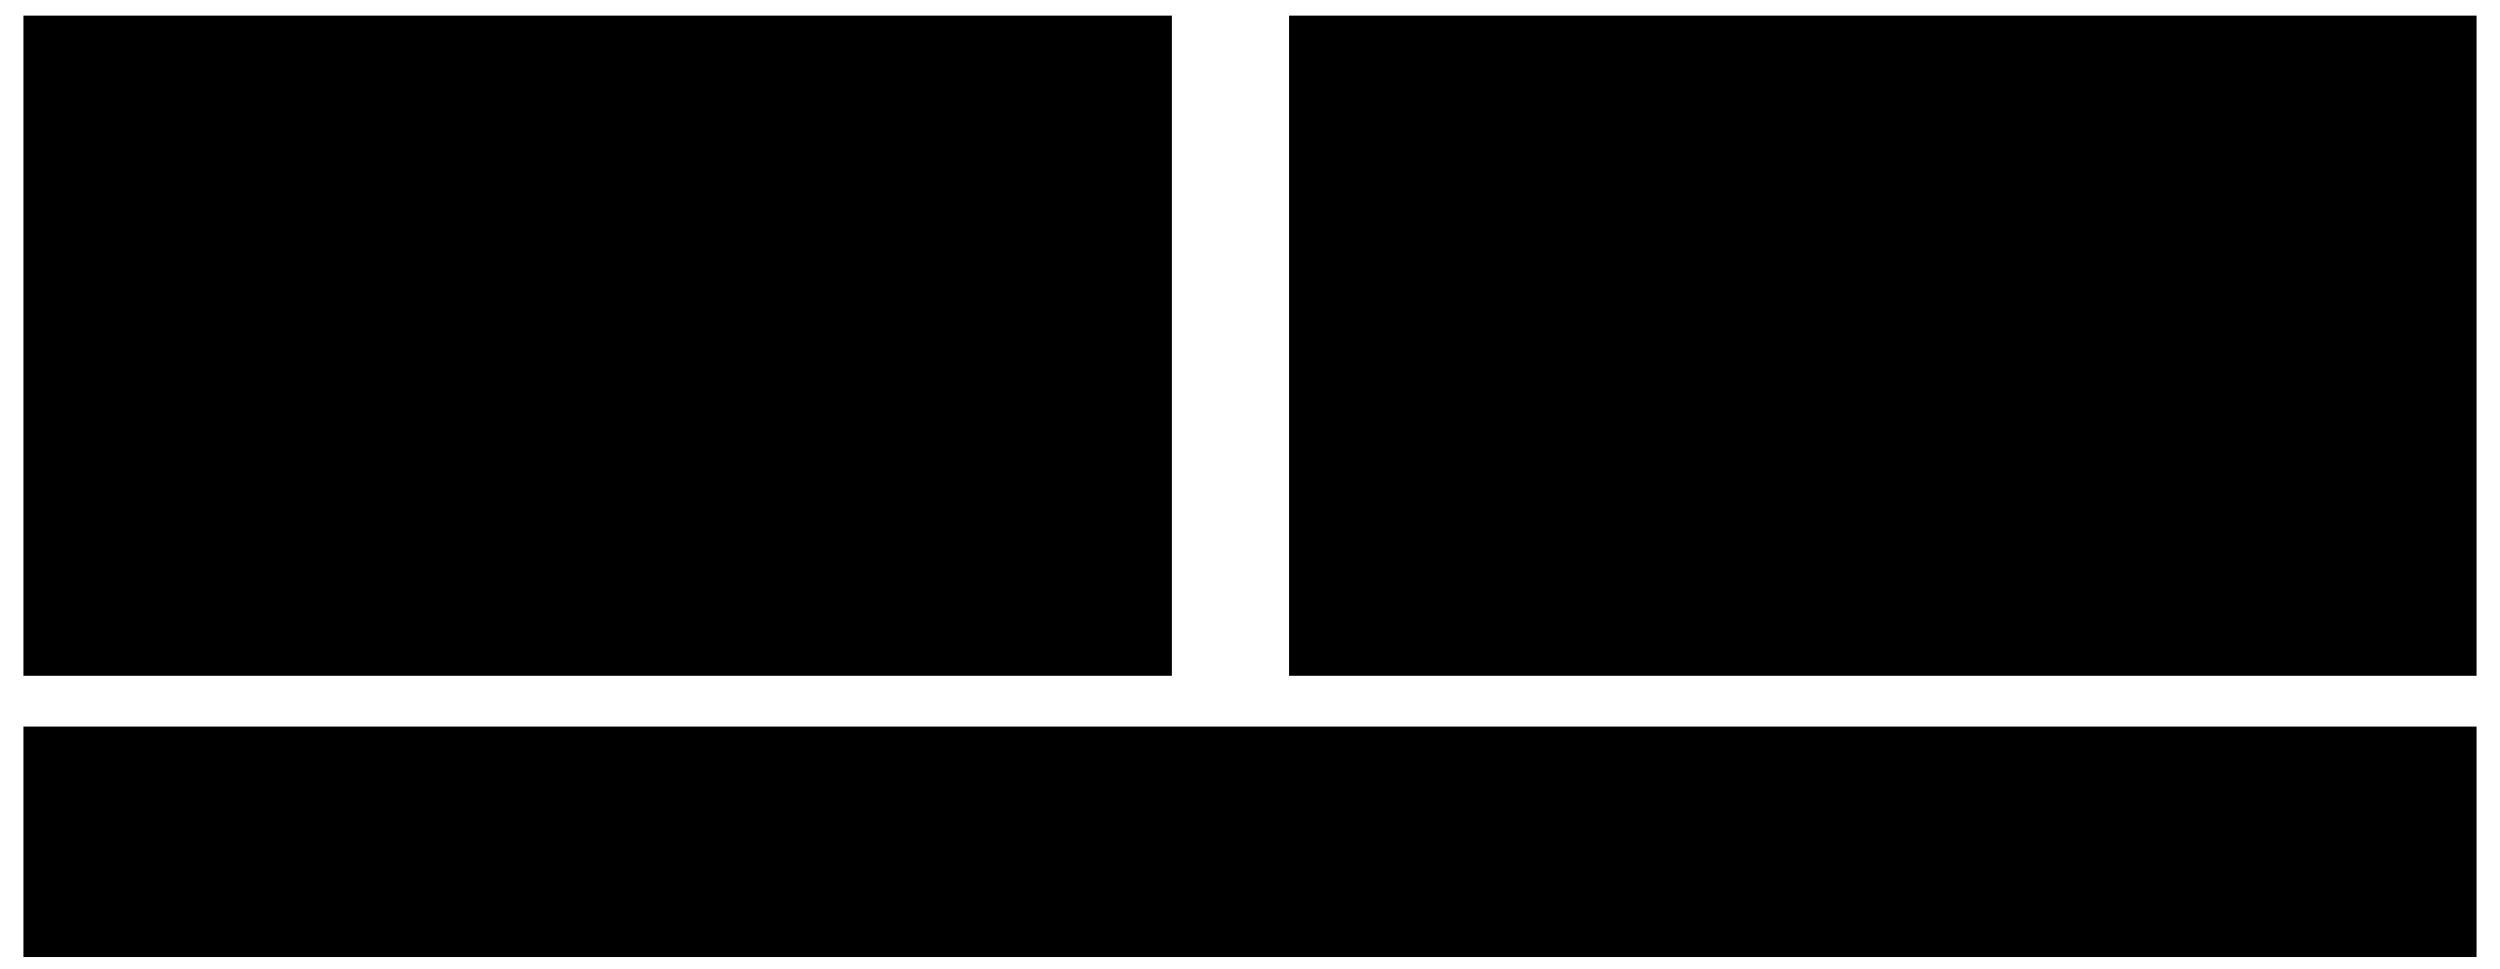
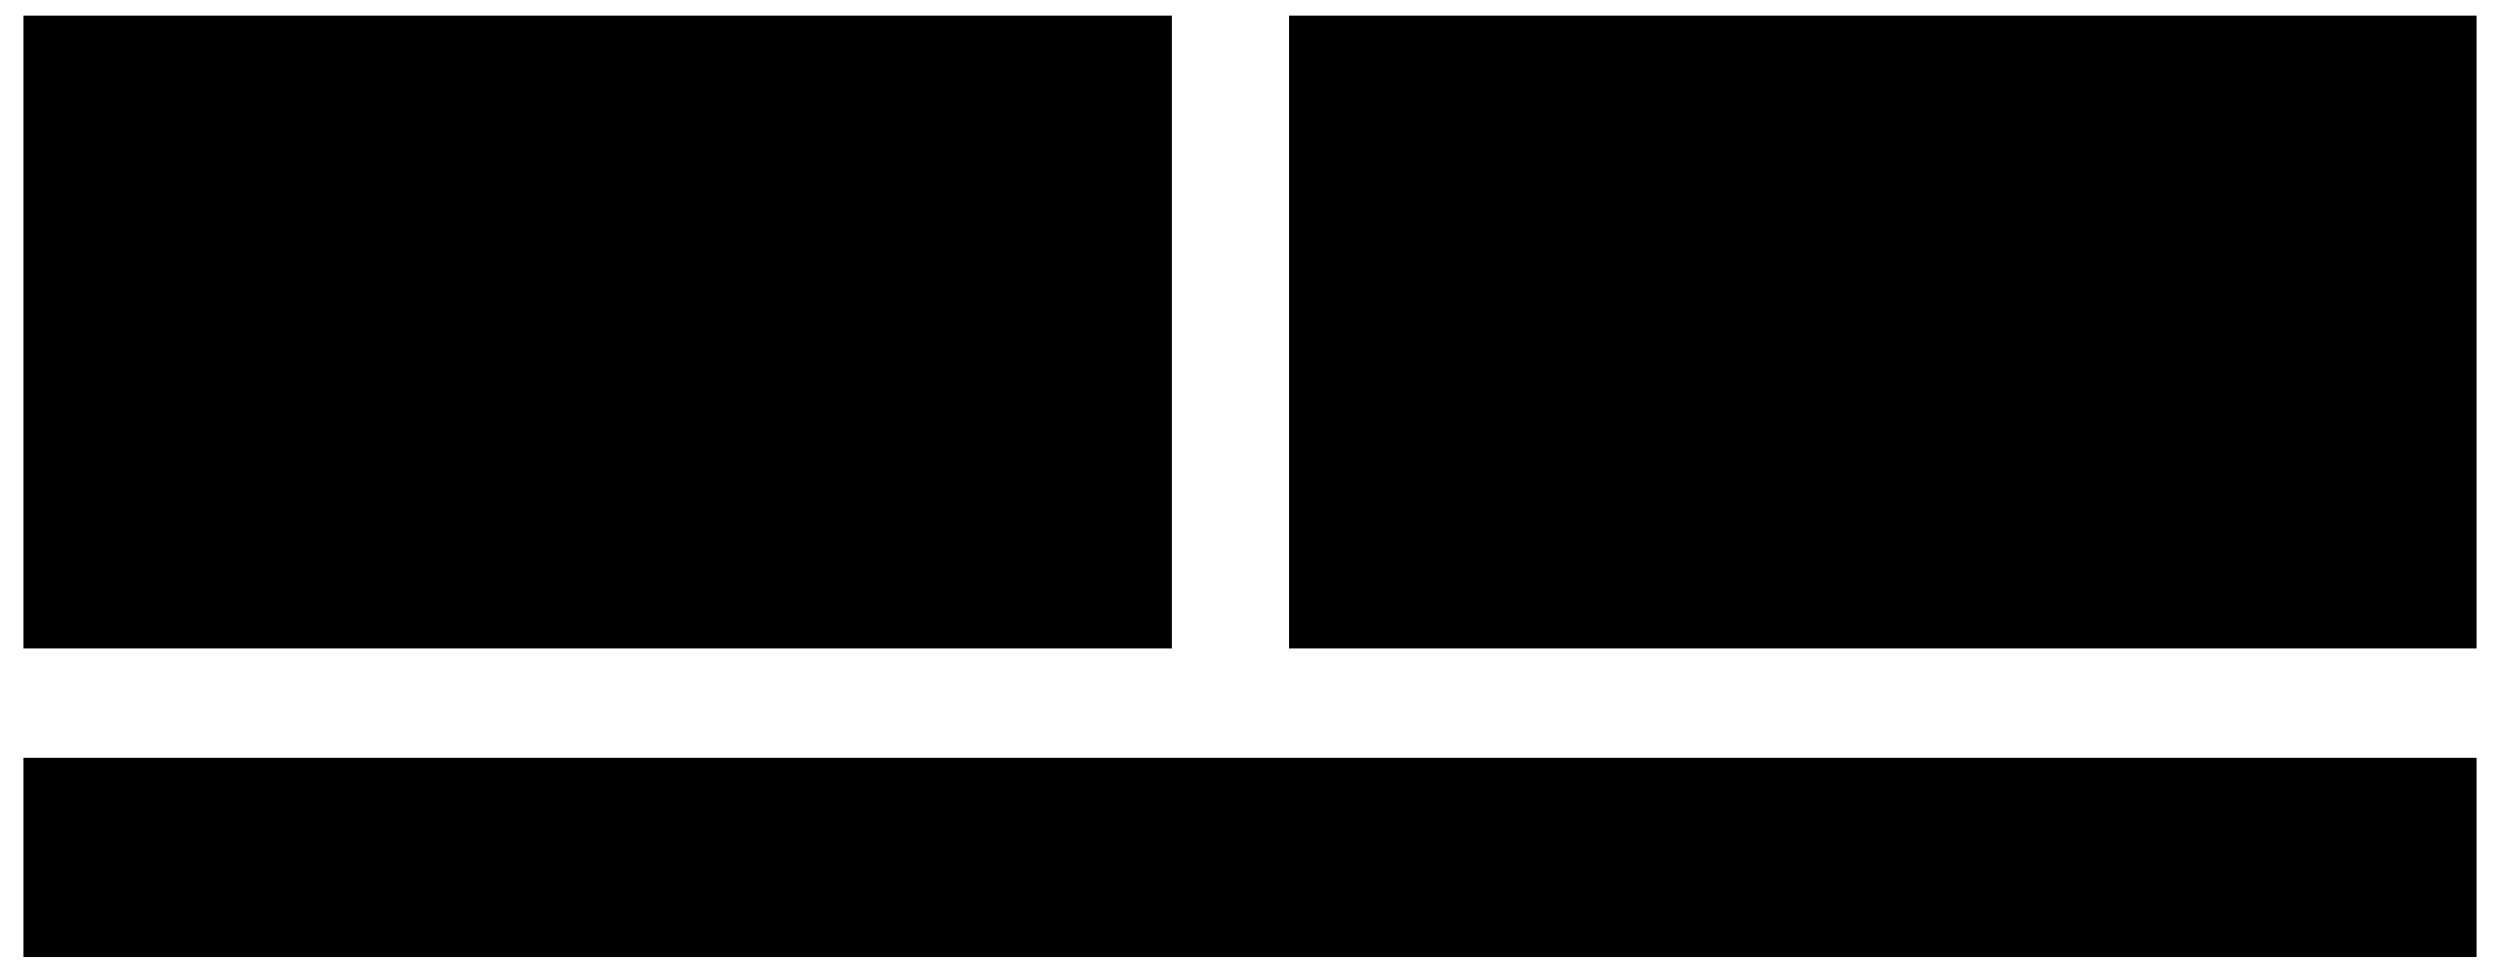
- <svg xmlns="http://www.w3.org/2000/svg" viewBox="0 0 640 248" style="min-width:470px" role="img" aria-label="申請者と申請書で目的を示す。経費の精算という複数作業の目的から、差し戻された申請の修正と再提出へ進む。証憑だけを修正した場合、上長の承認は維持し、経理は確認し直す要件を人物と証憑で示す。下段には開発者の作業目的と、要件確認、設計と実装、レビューの作業を別枠で示す。">
-   <rect class="field" x="6" y="4" width="294" height="169" />
+ <svg xmlns="http://www.w3.org/2000/svg" viewBox="0 0 640 248" style="min-width:470px" role="img" aria-label="申請者の目的の大きさを、経費精算全体と、一回の作業で達成する申請の修正・再提出に分けて示す。目的を満たす要件は既存仕様などで確認し、証憑だけの再提出では上長承認を維持し、経理が再確認する。要件から矢印で開発者の目的と作業へつなぎ、仕様確認、設計・実装・テスト、要件・設計と照合するレビューを示す。">
+   <rect class="field" x="6" y="4" width="294" height="162" />
  <g transform="translate(29 20) scale(.42)">
    <path class="link" d="M12 -14 a12 12 0 1 1 -24 0 a12 12 0 1 1 24 0 M-24 28 v-6 c0 -27 48 -27 48 0 v6" />
  </g>
  <text class="title" x="50" y="25">申請者の目的</text>
-   <rect class="badge" x="18" y="38" width="270" height="44" />
+   <rect class="badge" x="18" y="38" width="270" height="39" />
  <path class="link" d="M30 47 h19 v27 h-19 z M34 54 h11 M34 60 h11 M34 67 h7" />
  <text class="note" x="62" y="53">複数の作業を含む目的</text>
-   <text class="label" x="62" y="71">申請した経費を精算する</text>
-   <path class="flow" d="M153 84 V96" />
-   <rect class="box focus" x="18" y="99" width="270" height="65" />
-   <path class="link" d="M30 114 h19 v32 h-19 z M34 121 h11 M34 127 h8 M42 139 l10 -13 4 3 -10 13 -6 2 z" />
-   <text class="note" x="67" y="115">一回の作業で達成する目的</text>
-   <text class="label" x="67" y="136">差し戻された申請を修正し、</text>
+   <text class="label" x="62" y="69">申請した経費を精算する</text>
+   <path class="flow" d="M153 79 V101" />
+   <rect class="box focus" x="18" y="105" width="270" height="54" />
+   <path class="link" d="M30 118 h19 v32 h-19 z M34 125 h11 M34 131 h8 M42 143 l10 -13 4 3 -10 13 -6 2 z" />
+   <text class="note" x="67" y="120">一回の作業で達成する目的</text>
+   <text class="label" x="67" y="137">差し戻された申請を修正し、</text>
  <text class="label" x="67" y="154">再提出を完了する</text>
  <path class="flow" d="M302 132 H328" />
-   <rect class="field" x="330" y="4" width="304" height="169" />
-   <text class="title" x="344" y="25">この目的を満たす要件</text>
+   <rect class="field" x="330" y="4" width="304" height="162" />
+   <text class="title" x="344" y="25">業務知識・既存仕様で確かめる要件</text>
  <rect class="badge" x="342" y="38" width="280" height="40" />
  <path class="link" d="M353 46 h19 v27 l-3 -2 -3 2 -3 -2 -3 2 -3 -2 -4 2 z M357 53 h11 M357 59 h11 M357 65 h7" />
  <text class="note" x="385" y="54">支出の目的・金額を変えず、</text>
  <text class="note" x="385" y="70">証憑だけを修正して再提出する場合</text>
-   <rect class="badge" x="342" y="90" width="280" height="32" />
-   <g transform="translate(357 105) scale(.28)">
+   <rect class="badge" x="342" y="87" width="280" height="32" />
+   <g transform="translate(357 102) scale(.28)">
    <path class="link" d="M12 -14 a12 12 0 1 1 -24 0 a12 12 0 1 1 24 0 M-24 28 v-6 c0 -27 48 -27 48 0 v6" />
  </g>
-   <path class="link" d="M367 105 a8 8 0 1 0 16 0 a8 8 0 1 0 -16 0 M371 105 l3 3 5 -6" />
-   <text class="label" x="395" y="111">上長の承認を維持する</text>
-   <rect class="badge" x="342" y="133" width="280" height="32" />
-   <g transform="translate(357 148) scale(.28)">
+   <path class="link" d="M367 102 a8 8 0 1 0 16 0 a8 8 0 1 0 -16 0 M371 102 l3 3 5 -6" />
+   <text class="label" x="395" y="108">上長の承認を維持する</text>
+   <rect class="badge" x="342" y="127" width="280" height="32" />
+   <g transform="translate(357 142) scale(.28)">
    <path class="link" d="M12 -14 a12 12 0 1 1 -24 0 a12 12 0 1 1 24 0 M-24 28 v-6 c0 -27 48 -27 48 0 v6" />
  </g>
-   <path class="link" d="M370 140 h11 v17 h-11 z M373 145 h5 M373 150 h5 M383 142 a8 8 0 0 1 0 14 M383 156 h4 M383 156 v-4" />
-   <text class="label" x="395" y="154">経理が証憑を確認し直す</text>
-   <rect class="field" x="6" y="186" width="628" height="59" />
-   <g transform="translate(25 201) scale(.28)">
+   <path class="link" d="M370 134 h11 v17 h-11 z M373 139 h5 M373 144 h5 M383 136 a8 8 0 0 1 0 14 M383 150 h4 M383 150 v-4" />
+   <text class="label" x="395" y="148">経理が証憑を確認し直す</text>
+   <path class="flow" d="M482 169 V190" />
+   <rect class="field" x="6" y="194" width="628" height="51" />
+   <g transform="translate(25 207) scale(.28)">
    <path class="link" d="M12 -14 a12 12 0 1 1 -24 0 a12 12 0 1 1 24 0 M-24 28 v-6 c0 -27 48 -27 48 0 v6" />
  </g>
-   <text class="label" x="43" y="203">開発者の目的：要件を満たす変更を、確認の根拠とともに完成させる</text>
-   <rect class="badge" x="18" y="215" width="176" height="24" />
-   <path class="link" d="M26 219 h12 v16 h-12 z M29 224 h6 M29 229 h6" />
-   <text class="note" x="46" y="231">要件と既存仕様を確認</text>
-   <path class="flow" d="M196 227 H216" />
-   <rect class="badge" x="218" y="215" width="176" height="24" />
-   <path class="link" d="M226 220 h15 v15 h-15 z M231 224 l-3 3 3 3 M237 224 l3 3 -3 3" />
-   <text class="note" x="249" y="231">設計・実装・テスト</text>
-   <path class="flow" d="M396 227 H416" />
-   <rect class="badge" x="418" y="215" width="204" height="24" />
-   <path class="link" d="M426 219 h12 v16 h-12 z M429 224 h6 M429 230 l2 2 4 -4" />
-   <text class="note" x="448" y="231">要件・設計と照合しレビュー</text>
+   <text class="label" x="43" y="209">開発者の目的：要件を満たす変更を、確認の根拠とともに完成させる</text>
+   <rect class="badge" x="18" y="219" width="176" height="21" />
+   <path class="link" d="M26 222 h12 v16 h-12 z M29 227 h6 M29 232 h6" />
+   <text class="note" x="46" y="234">要件と既存仕様を確認</text>
+   <path class="flow" d="M196 230 H216" />
+   <rect class="badge" x="218" y="219" width="176" height="21" />
+   <path class="link" d="M226 222 h15 v15 h-15 z M231 226 l-3 3 3 3 M237 226 l3 3 -3 3" />
+   <text class="note" x="249" y="234">設計・実装・テスト</text>
+   <path class="flow" d="M396 230 H416" />
+   <rect class="badge" x="418" y="219" width="204" height="21" />
+   <path class="link" d="M426 222 h12 v16 h-12 z M429 227 h6 M429 233 l2 2 4 -4" />
+   <text class="note" x="448" y="234">要件・設計と照合しレビュー</text>
</svg>
